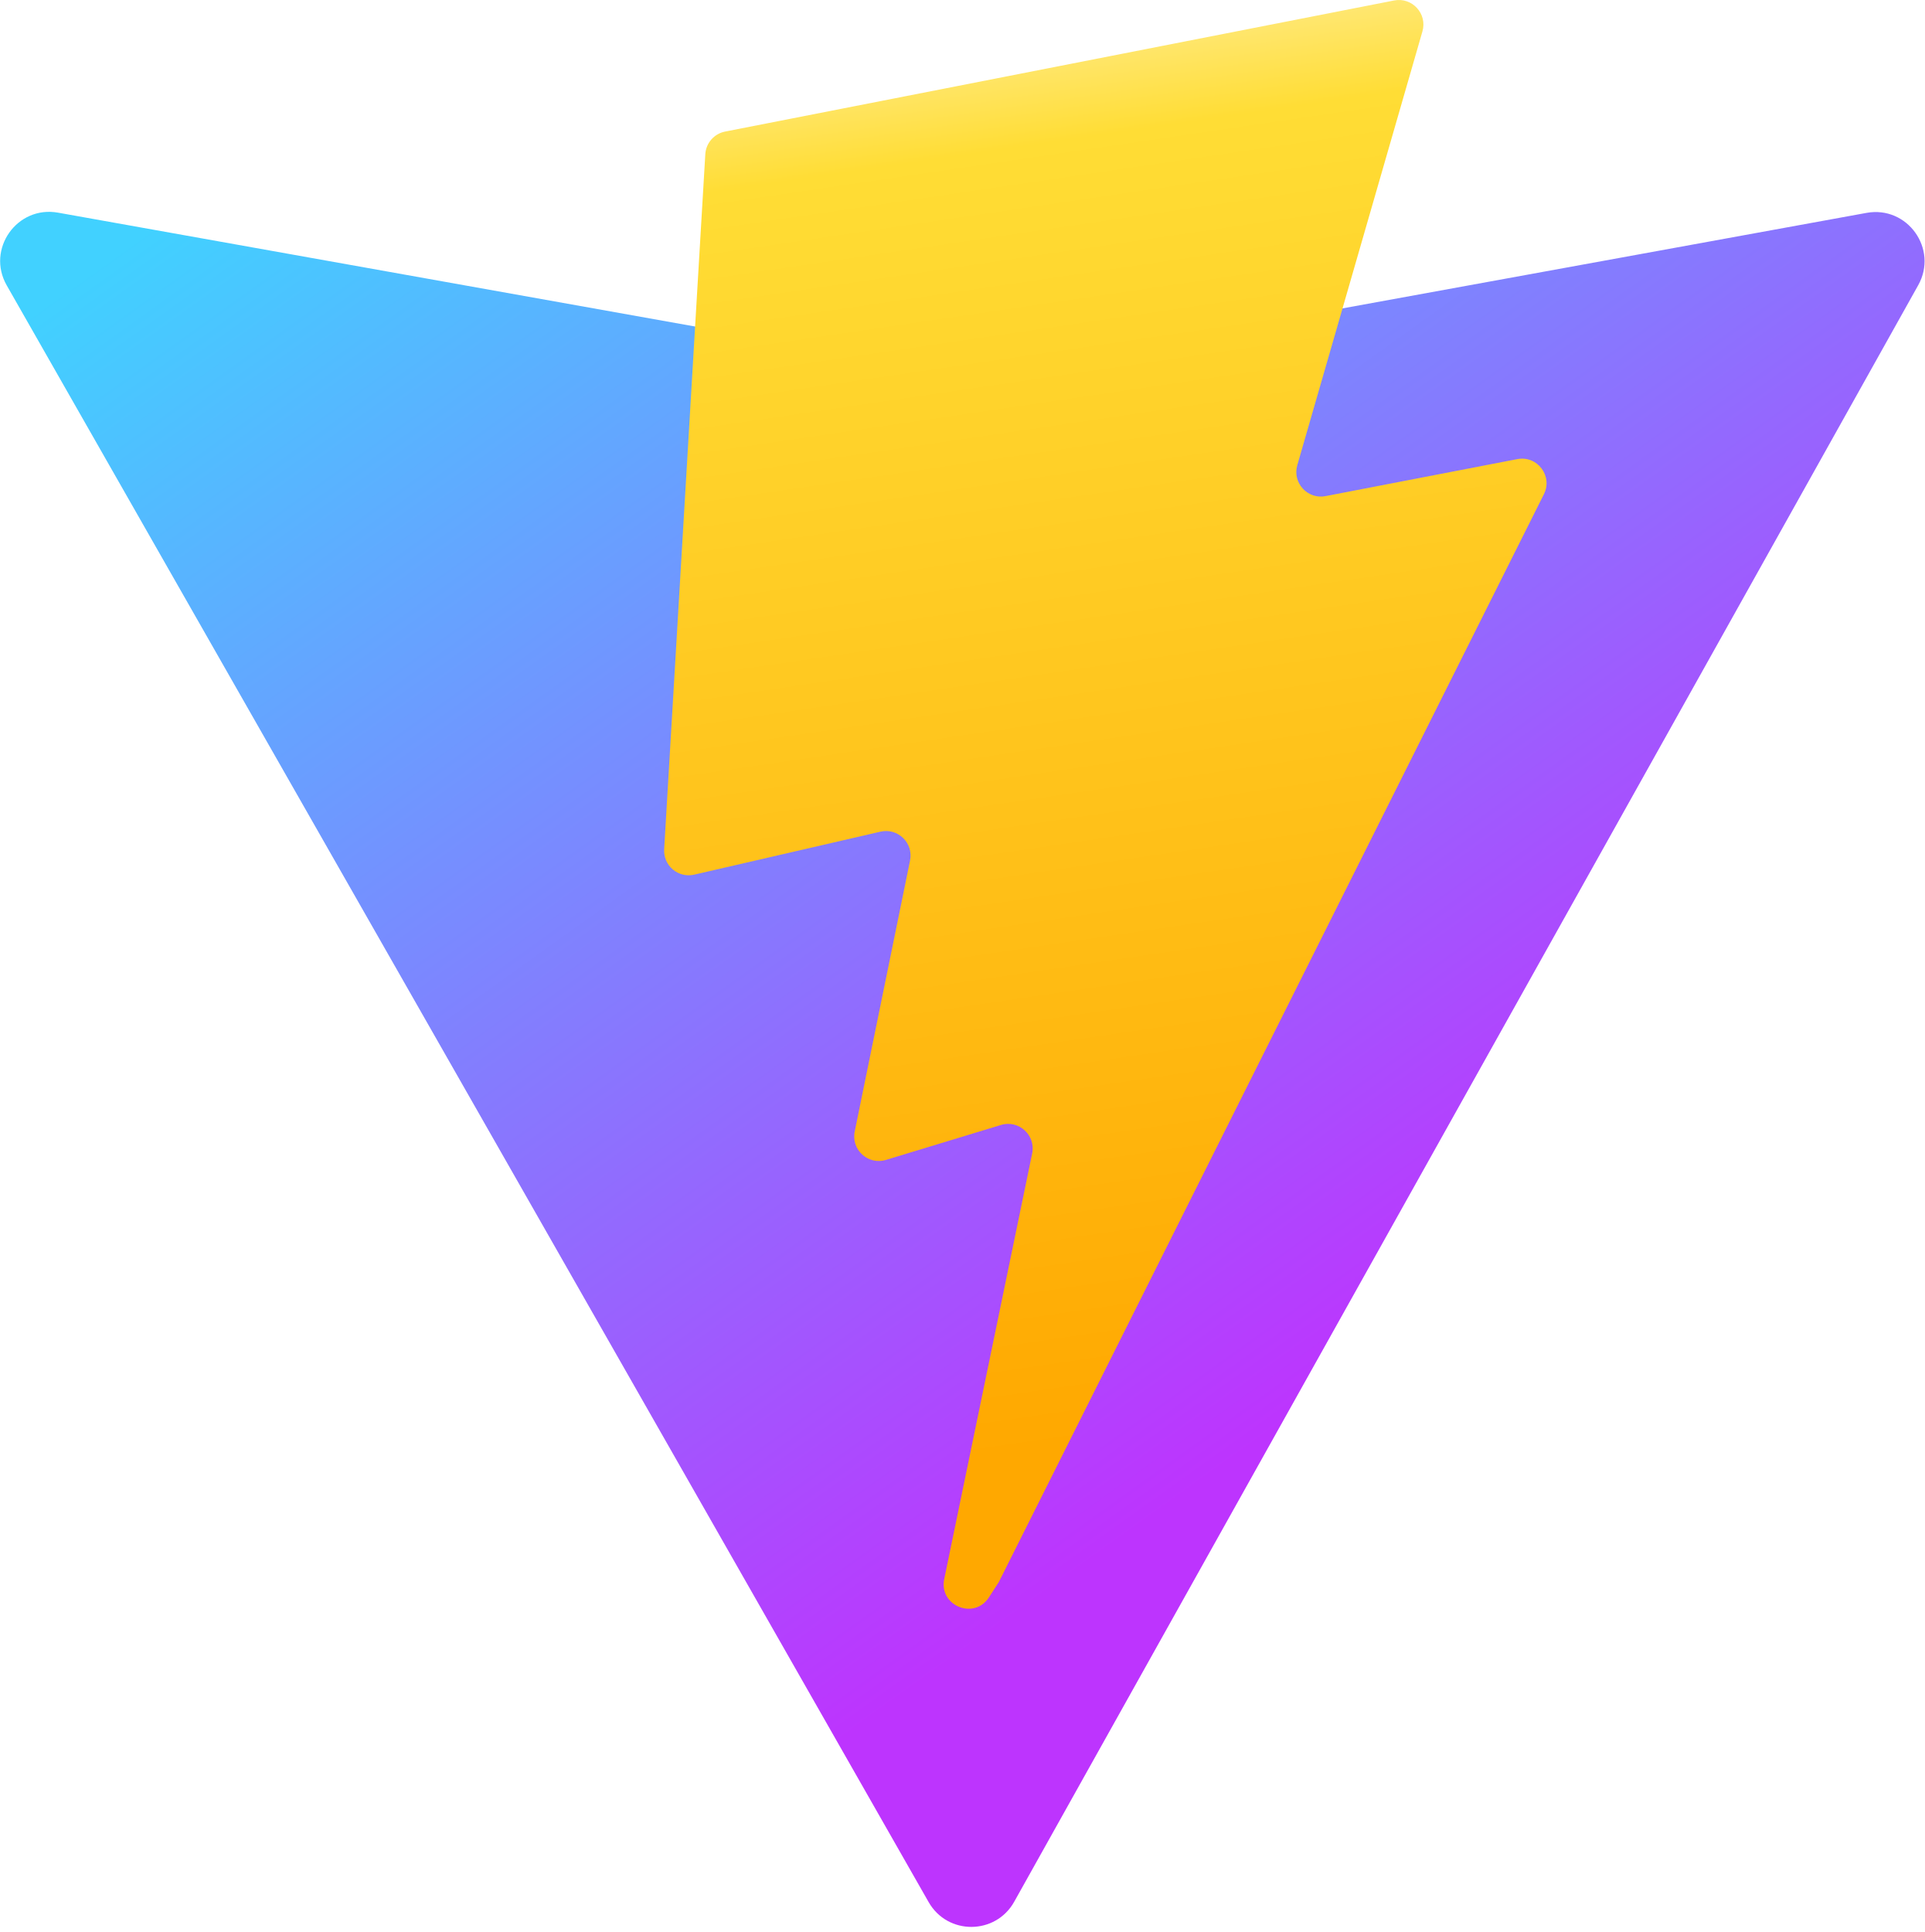
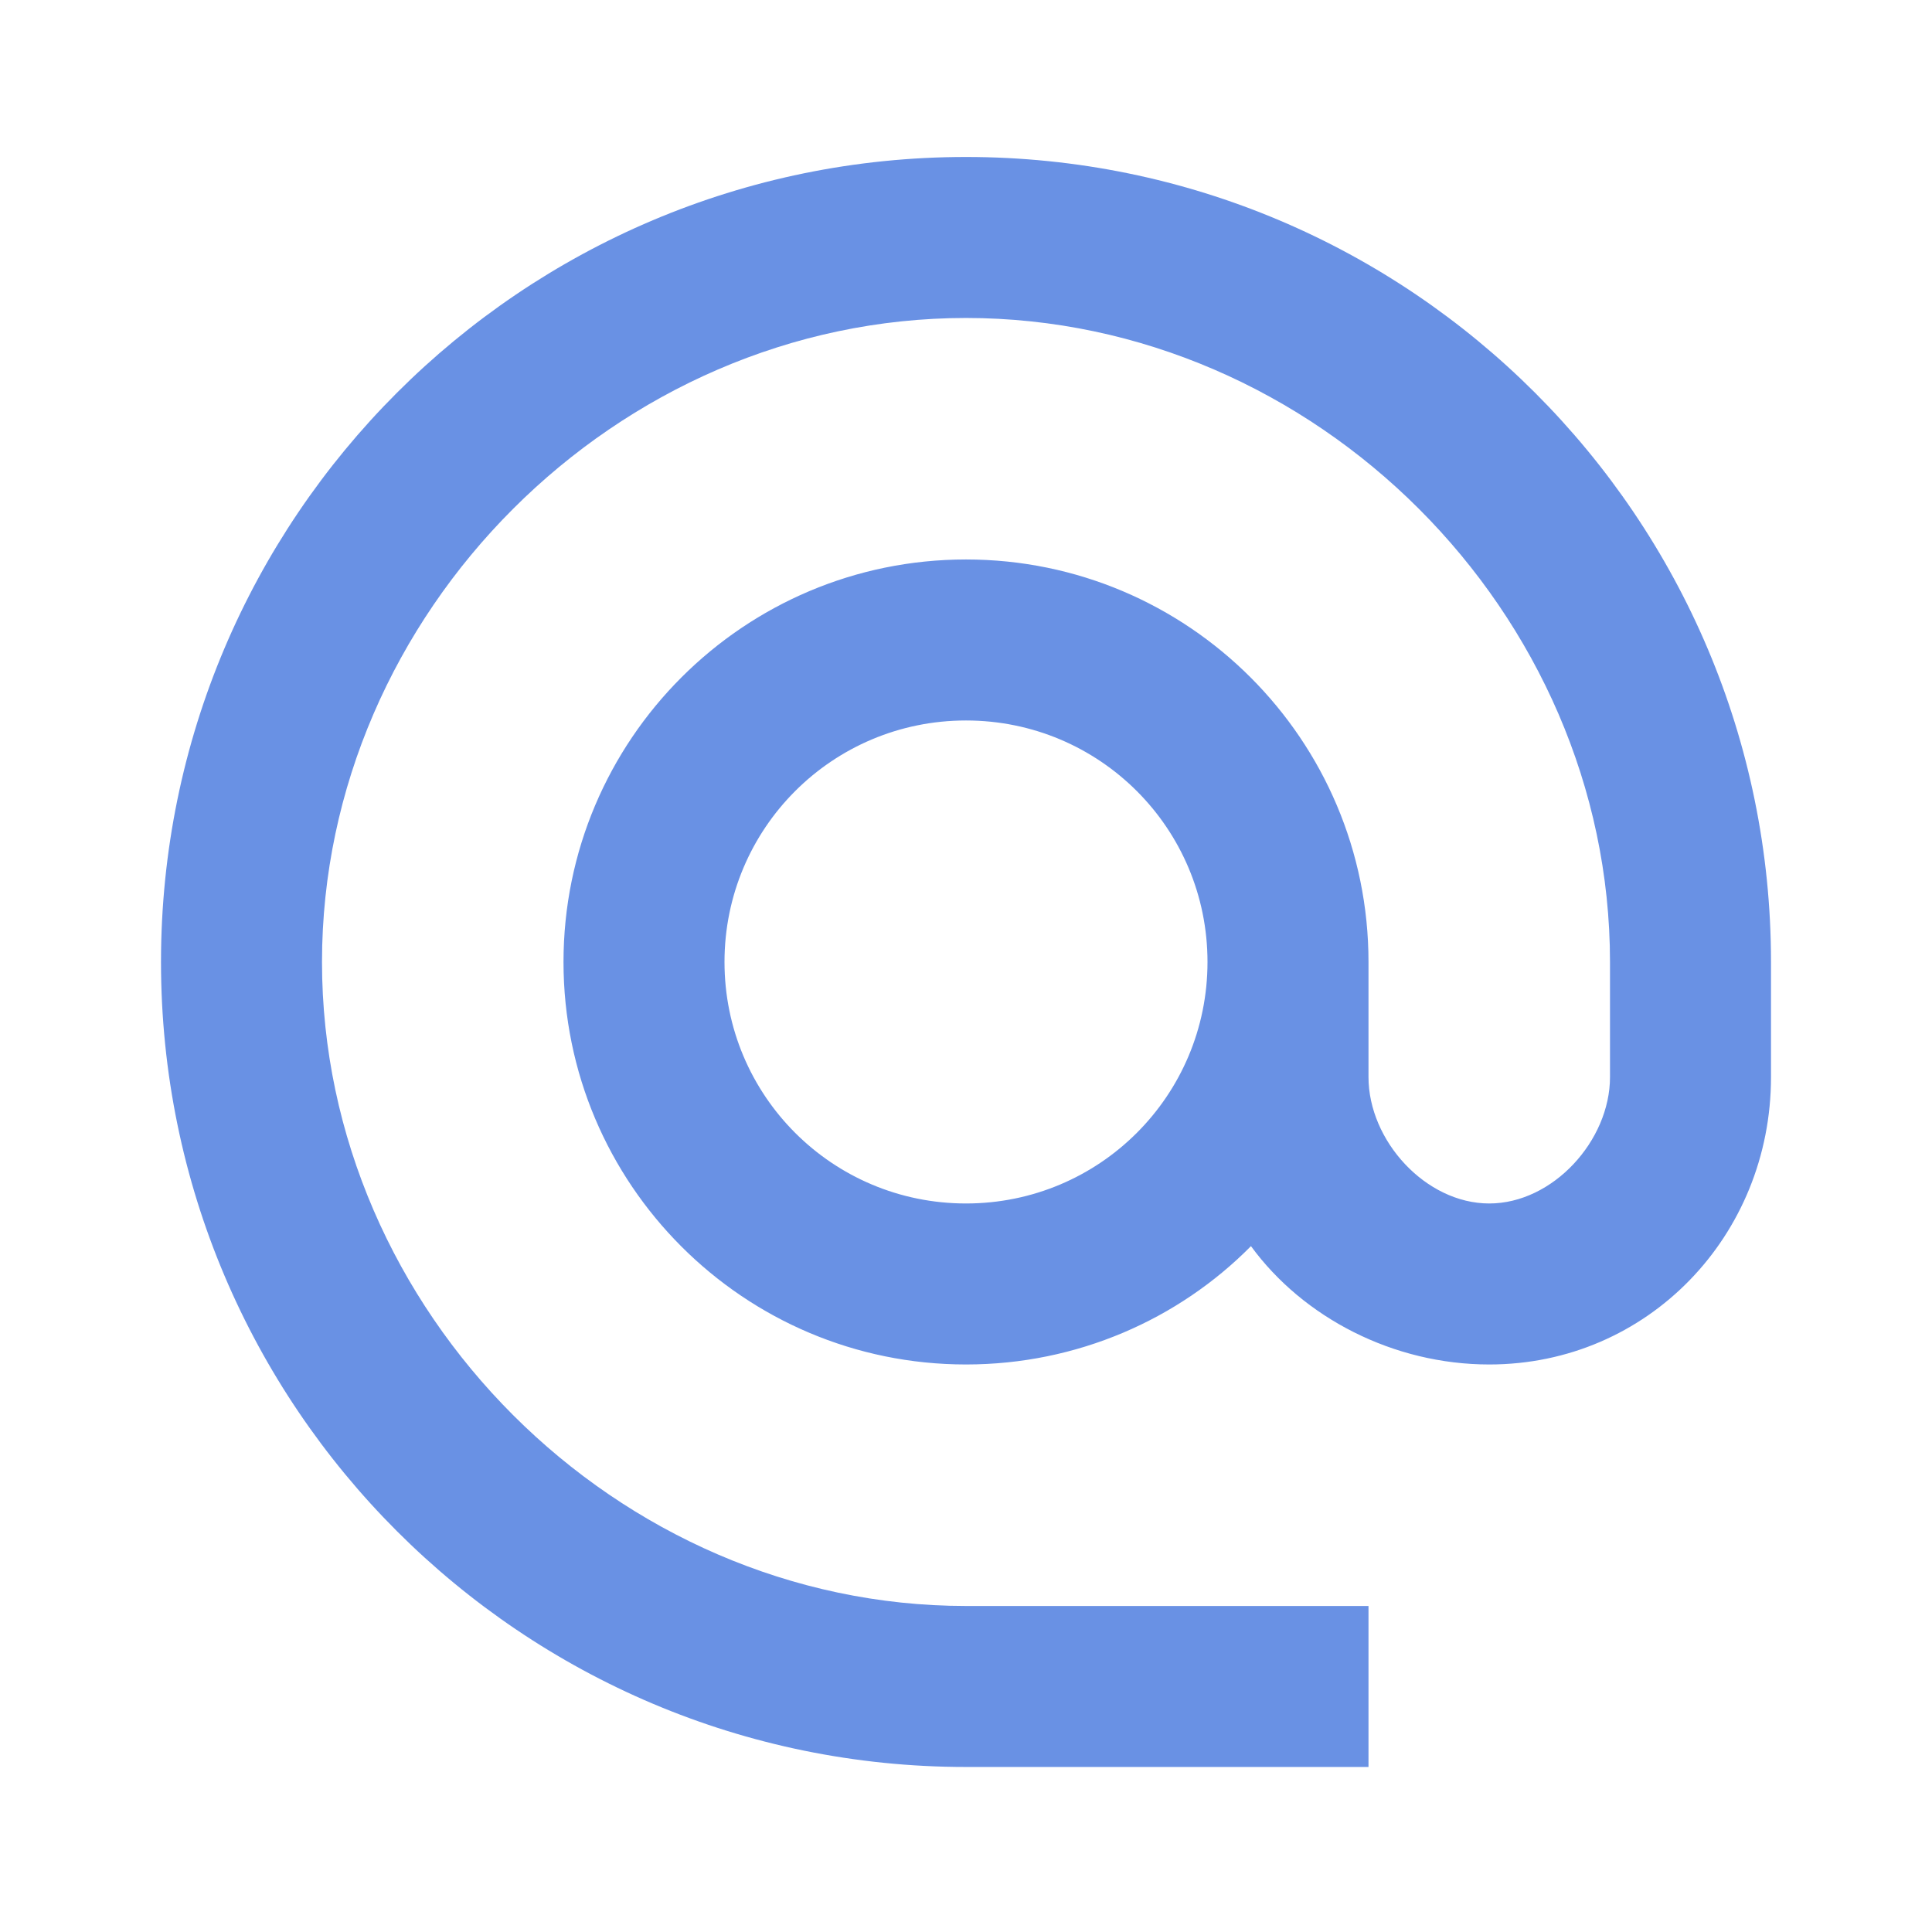
- <svg xmlns="http://www.w3.org/2000/svg" aria-hidden="true" role="img" class="iconify iconify--logos" width="31.88" height="32" preserveAspectRatio="xMidYMid meet" viewBox="0 0 256 257">
-   <defs>
-     <linearGradient id="IconifyId1813088fe1fbc01fb466" x1="-.828%" x2="57.636%" y1="7.652%" y2="78.411%">
-       <stop offset="0%" stop-color="#41D1FF" />
-       <stop offset="100%" stop-color="#BD34FE" />
-     </linearGradient>
-     <linearGradient id="IconifyId1813088fe1fbc01fb467" x1="43.376%" x2="50.316%" y1="2.242%" y2="89.03%">
-       <stop offset="0%" stop-color="#FFEA83" />
-       <stop offset="8.333%" stop-color="#FFDD35" />
-       <stop offset="100%" stop-color="#FFA800" />
-     </linearGradient>
-   </defs>
-   <path fill="url(#IconifyId1813088fe1fbc01fb466)" d="M255.153 37.938L134.897 252.976c-2.483 4.44-8.862 4.466-11.382.048L.875 37.958c-2.746-4.814 1.371-10.646 6.827-9.67l120.385 21.517a6.537 6.537 0 0 0 2.322-.004l117.867-21.483c5.438-.991 9.574 4.796 6.877 9.62Z" />
-   <path fill="url(#IconifyId1813088fe1fbc01fb467)" d="M185.432.063L96.44 17.501a3.268 3.268 0 0 0-2.634 3.014l-5.474 92.456a3.268 3.268 0 0 0 3.997 3.378l24.777-5.718c2.318-.535 4.413 1.507 3.936 3.838l-7.361 36.047c-.495 2.426 1.782 4.5 4.151 3.78l15.304-4.649c2.372-.72 4.652 1.36 4.15 3.788l-11.698 56.621c-.732 3.542 3.979 5.473 5.943 2.437l1.313-2.028l72.516-144.72c1.215-2.423-.88-5.186-3.54-4.672l-25.505 4.922c-2.396.462-4.435-1.77-3.759-4.114l16.646-57.705c.677-2.35-1.37-4.583-3.769-4.113Z" />
+ <svg xmlns="http://www.w3.org/2000/svg" height="24px" viewBox="0 0 24 24" width="24px" fill="#5985E1">
+   <path d="M0 0h24v24H0V0z" fill="none" />
+   <path d="M12 21.95h5v-2h-5c-4.34 0-8-3.66-8-8s3.66-8 8-8 8 3.66 8 8v1.43c0 .79-.71 1.57-1.5 1.57s-1.5-.78-1.5-1.57v-1.43c0-2.76-2.24-5-5-5s-5 2.24-5 5 2.24 5 5 5c1.38 0 2.64-.56 3.54-1.47.65.89 1.77 1.47 2.96 1.47 1.97 0 3.5-1.6 3.5-3.57v-1.43c0-5.52-4.48-10-10-10s-10 4.48-10 10 4.48 10 10 10zm0-7c-1.66 0-3-1.34-3-3s1.34-3 3-3 3 1.34 3 3-1.34 3-3 3z" fill-opacity=".9" />
</svg>
